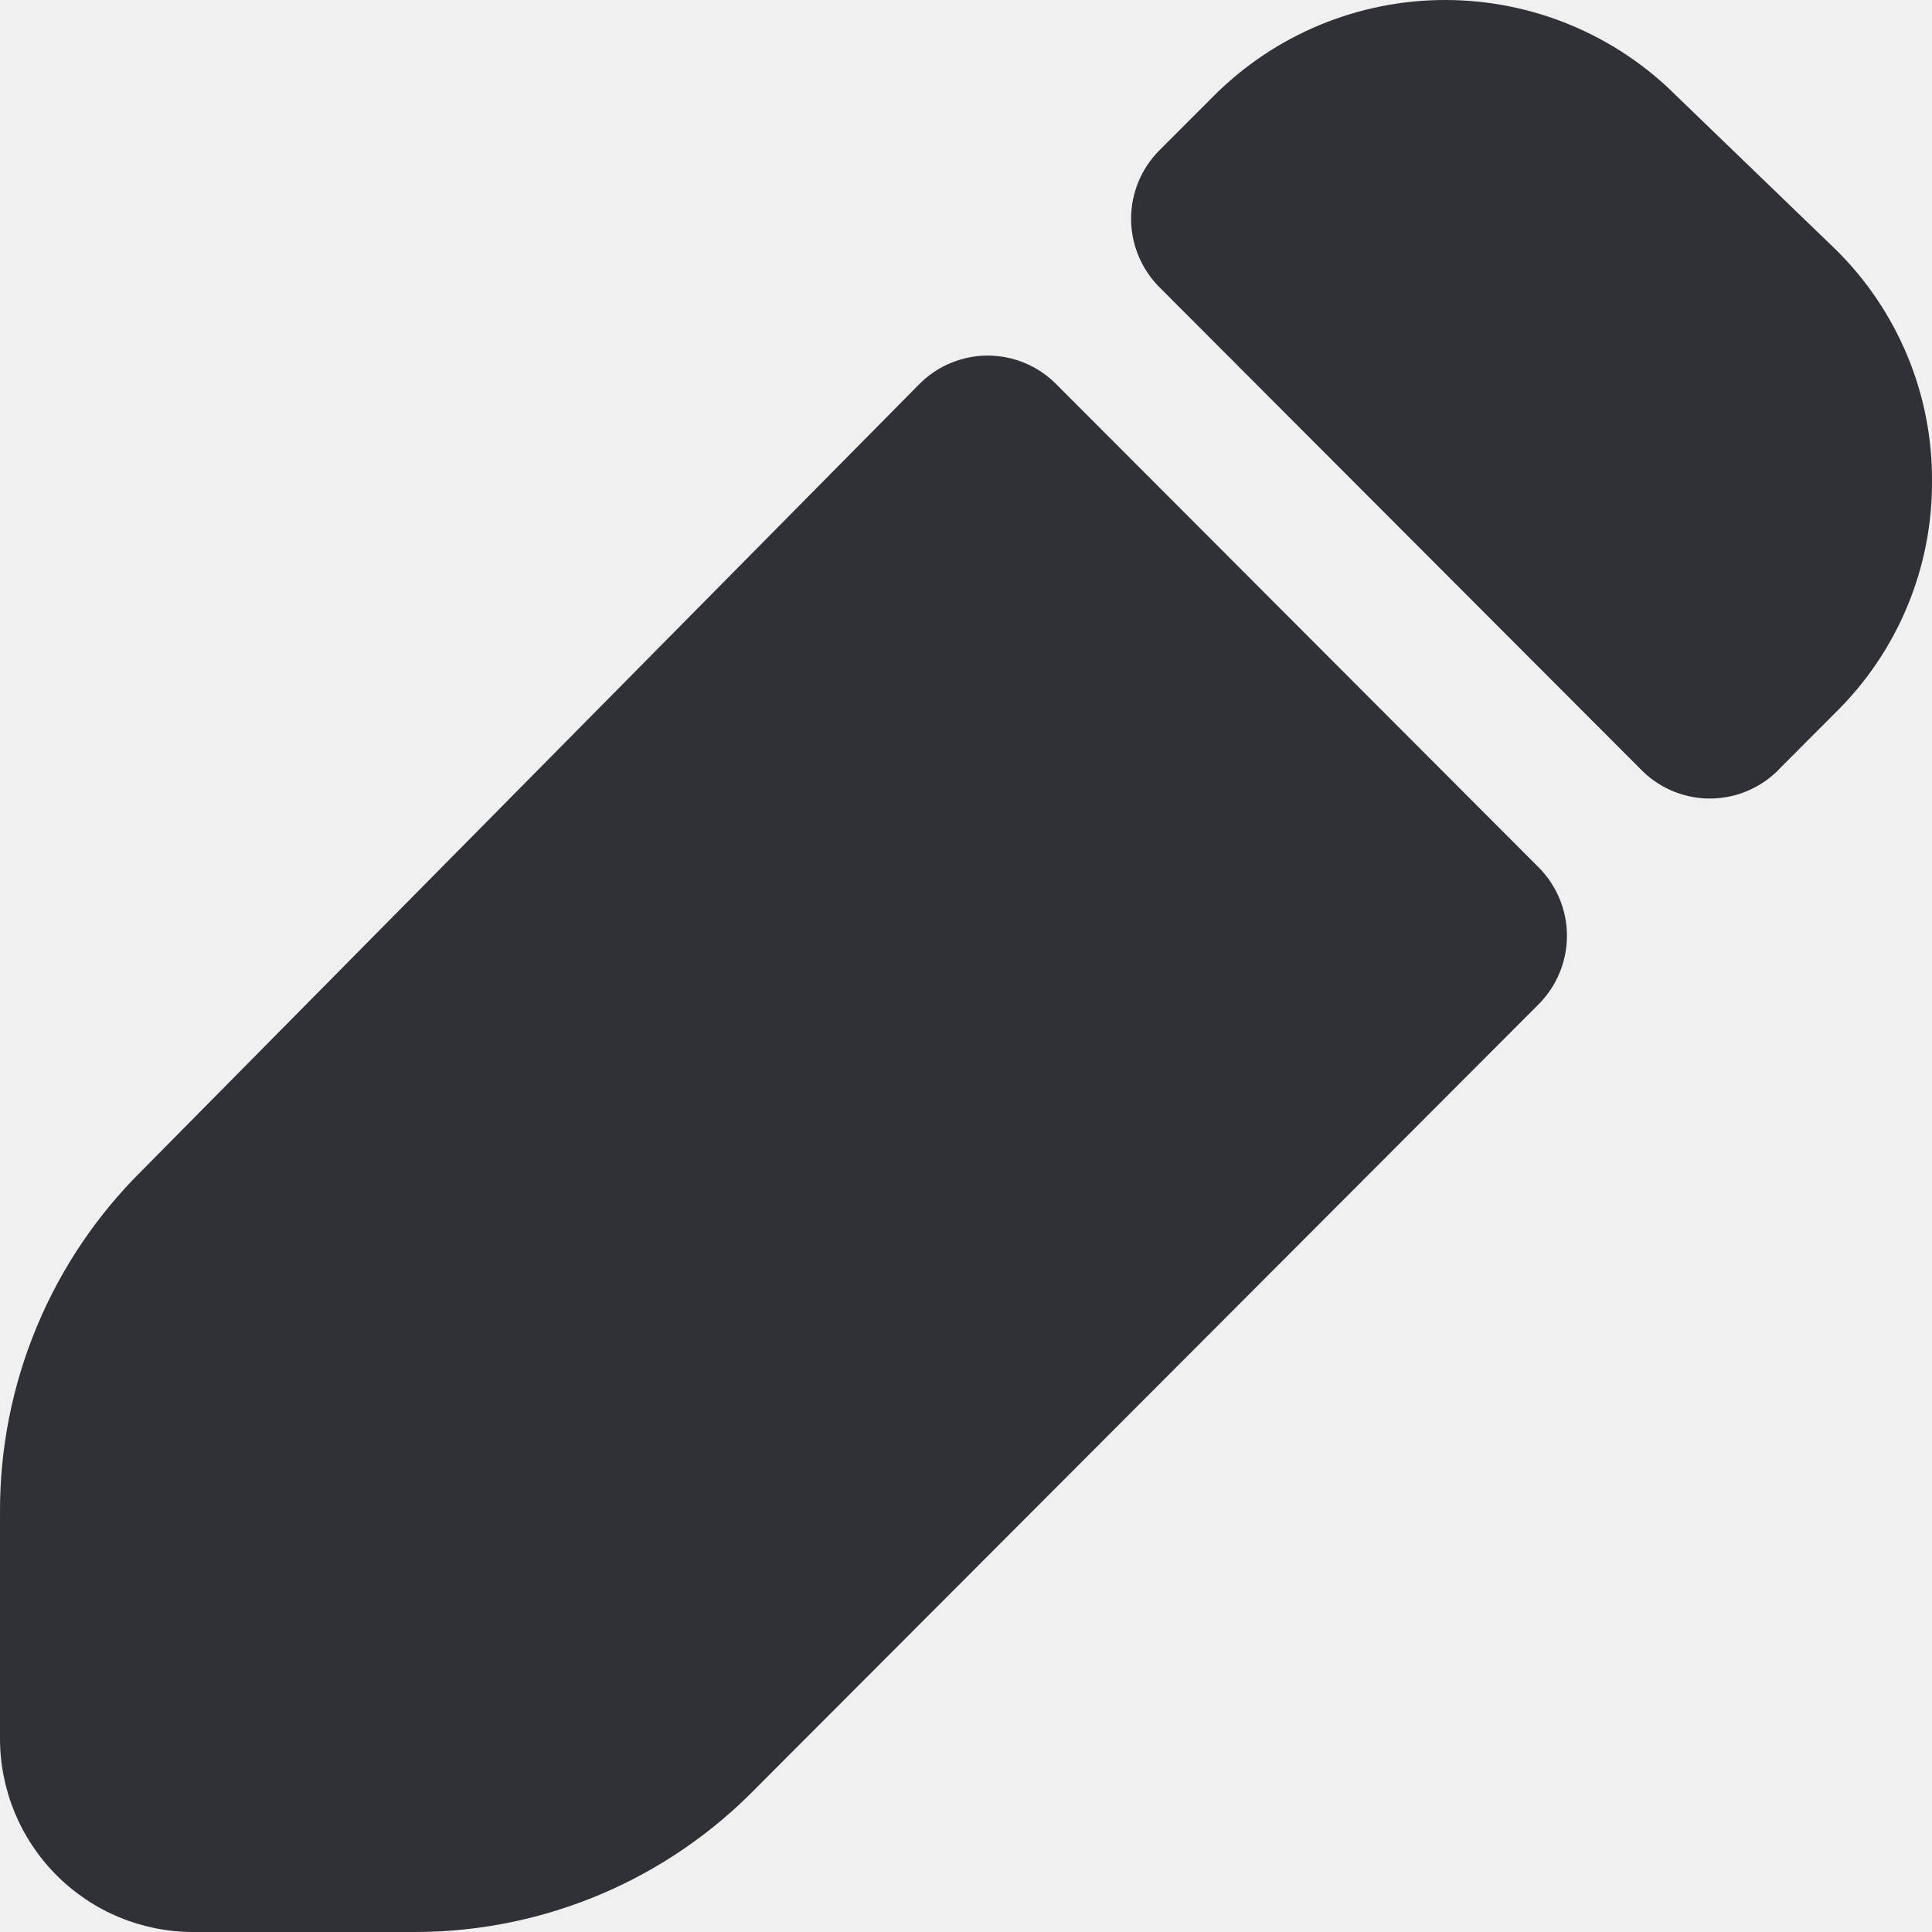
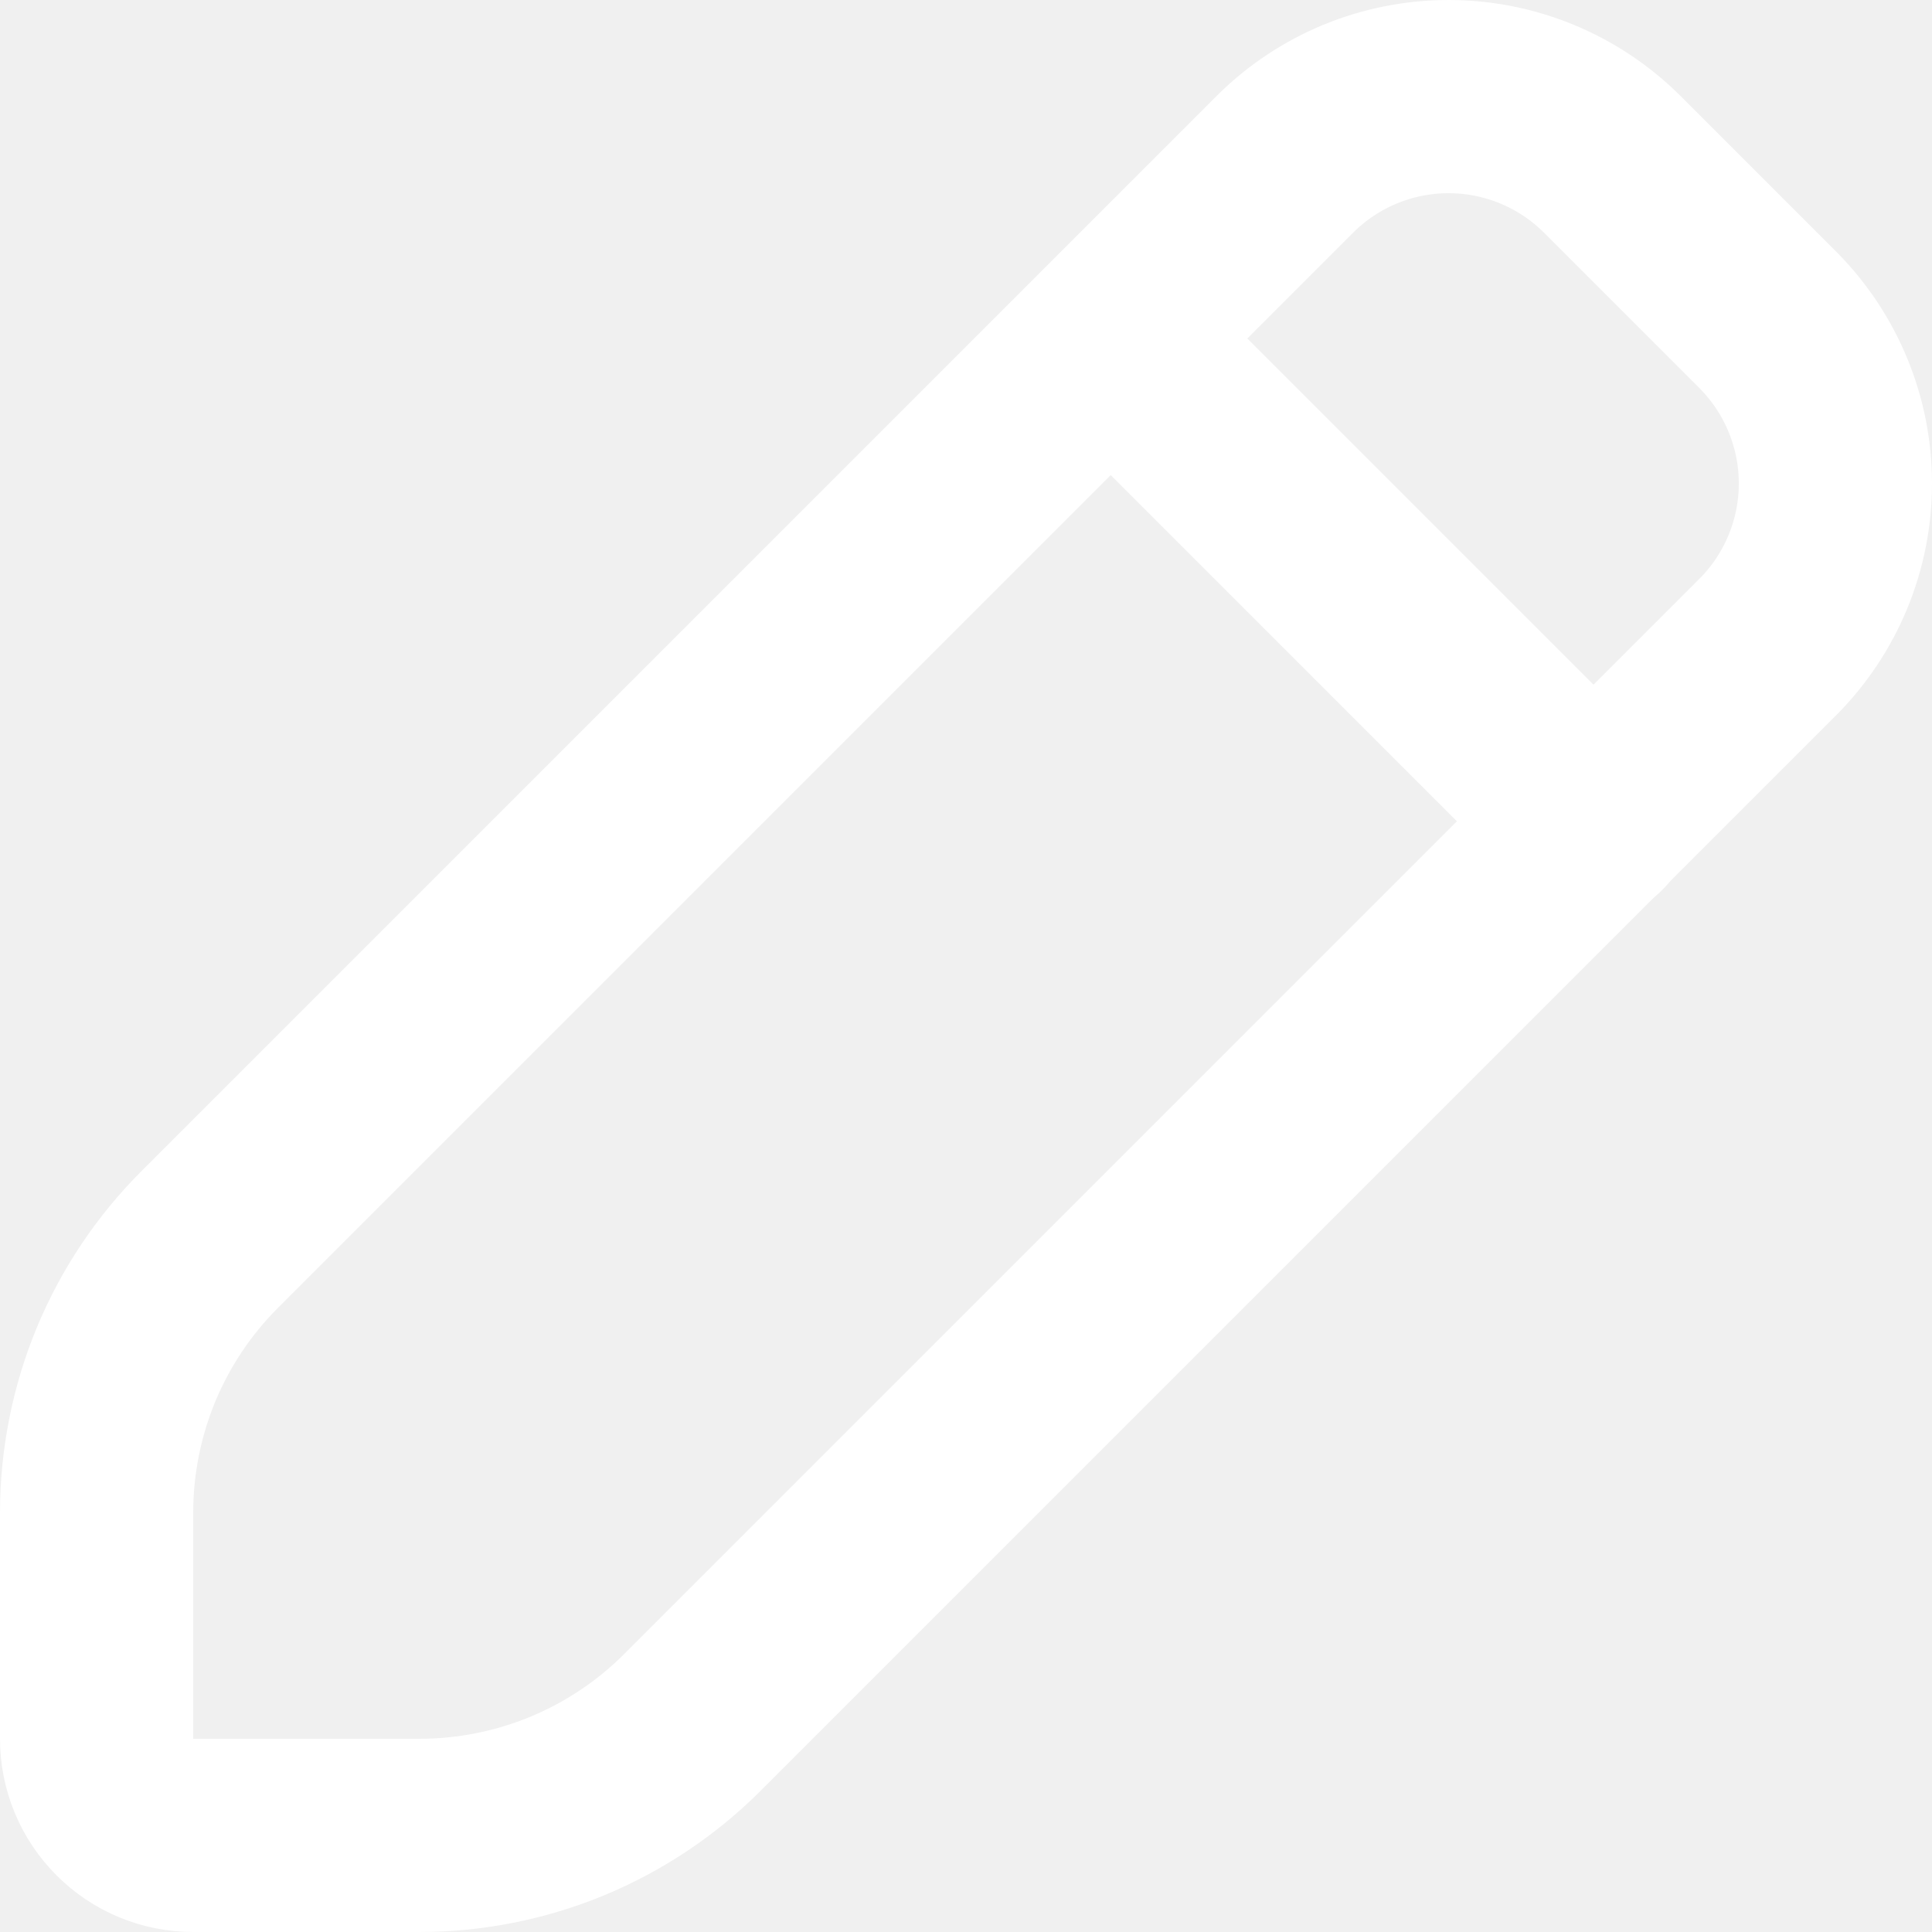
<svg xmlns="http://www.w3.org/2000/svg" width="20" height="20" viewBox="0 0 20 20" fill="none">
-   <path d="M20 4.974C20.003 5.422 19.916 5.865 19.744 6.278C19.572 6.691 19.319 7.065 19 7.378L18.44 7.939C18.349 8.039 18.24 8.119 18.117 8.175C17.995 8.232 17.863 8.262 17.729 8.266C17.594 8.27 17.46 8.246 17.335 8.197C17.21 8.148 17.096 8.074 17 7.979L12 2.971C11.814 2.783 11.709 2.529 11.709 2.265C11.709 2 11.814 1.746 12 1.558L12.56 0.998C12.875 0.681 13.249 0.43 13.661 0.259C14.073 0.088 14.514 0 14.96 0C15.406 0 15.847 0.088 16.259 0.259C16.671 0.43 17.045 0.681 17.36 0.998L19 2.58C19.318 2.892 19.57 3.265 19.742 3.676C19.914 4.087 20.002 4.529 20 4.974Z" fill="#303037" />
-   <path d="M15.93 8.981C16.116 9.169 16.221 9.423 16.221 9.687C16.221 9.952 16.116 10.206 15.93 10.394L7.84 18.497C7.381 18.971 6.833 19.348 6.227 19.606C5.62 19.864 4.969 19.998 4.31 20H2C1.47 20 0.961 19.789 0.586 19.413C0.211 19.038 1.96065e-05 18.528 1.96065e-05 17.997V15.653C-0.002 14.995 0.127 14.343 0.38 13.736C0.632 13.129 1.003 12.579 1.47 12.117L9.52 3.973C9.707 3.786 9.961 3.681 10.225 3.681C10.489 3.681 10.743 3.786 10.93 3.973L15.93 8.981Z" fill="#303037" />
+   <path d="M18.304 6.694L7.168 17.83C6.796 18.202 6.355 18.496 5.87 18.697C5.384 18.897 4.864 19 4.339 19H2C1.735 19 1.48 18.895 1.293 18.707C1.105 18.52 1 18.265 1 18V15.661C1 15.136 1.103 14.616 1.303 14.13C1.504 13.645 1.798 13.204 2.17 12.832L13.306 1.696C13.755 1.25 14.363 1 14.995 1C15.628 1 16.235 1.25 16.685 1.696L18.304 3.315C18.75 3.765 19 4.372 19 5.005C19 5.637 18.75 6.245 18.304 6.694Z" stroke="white" stroke-width="2" stroke-linecap="round" stroke-linejoin="round" />
+   <path d="M11.5 3.506L16.5 8.506" stroke="white" stroke-width="2" stroke-linecap="round" stroke-linejoin="round" />
</svg>
